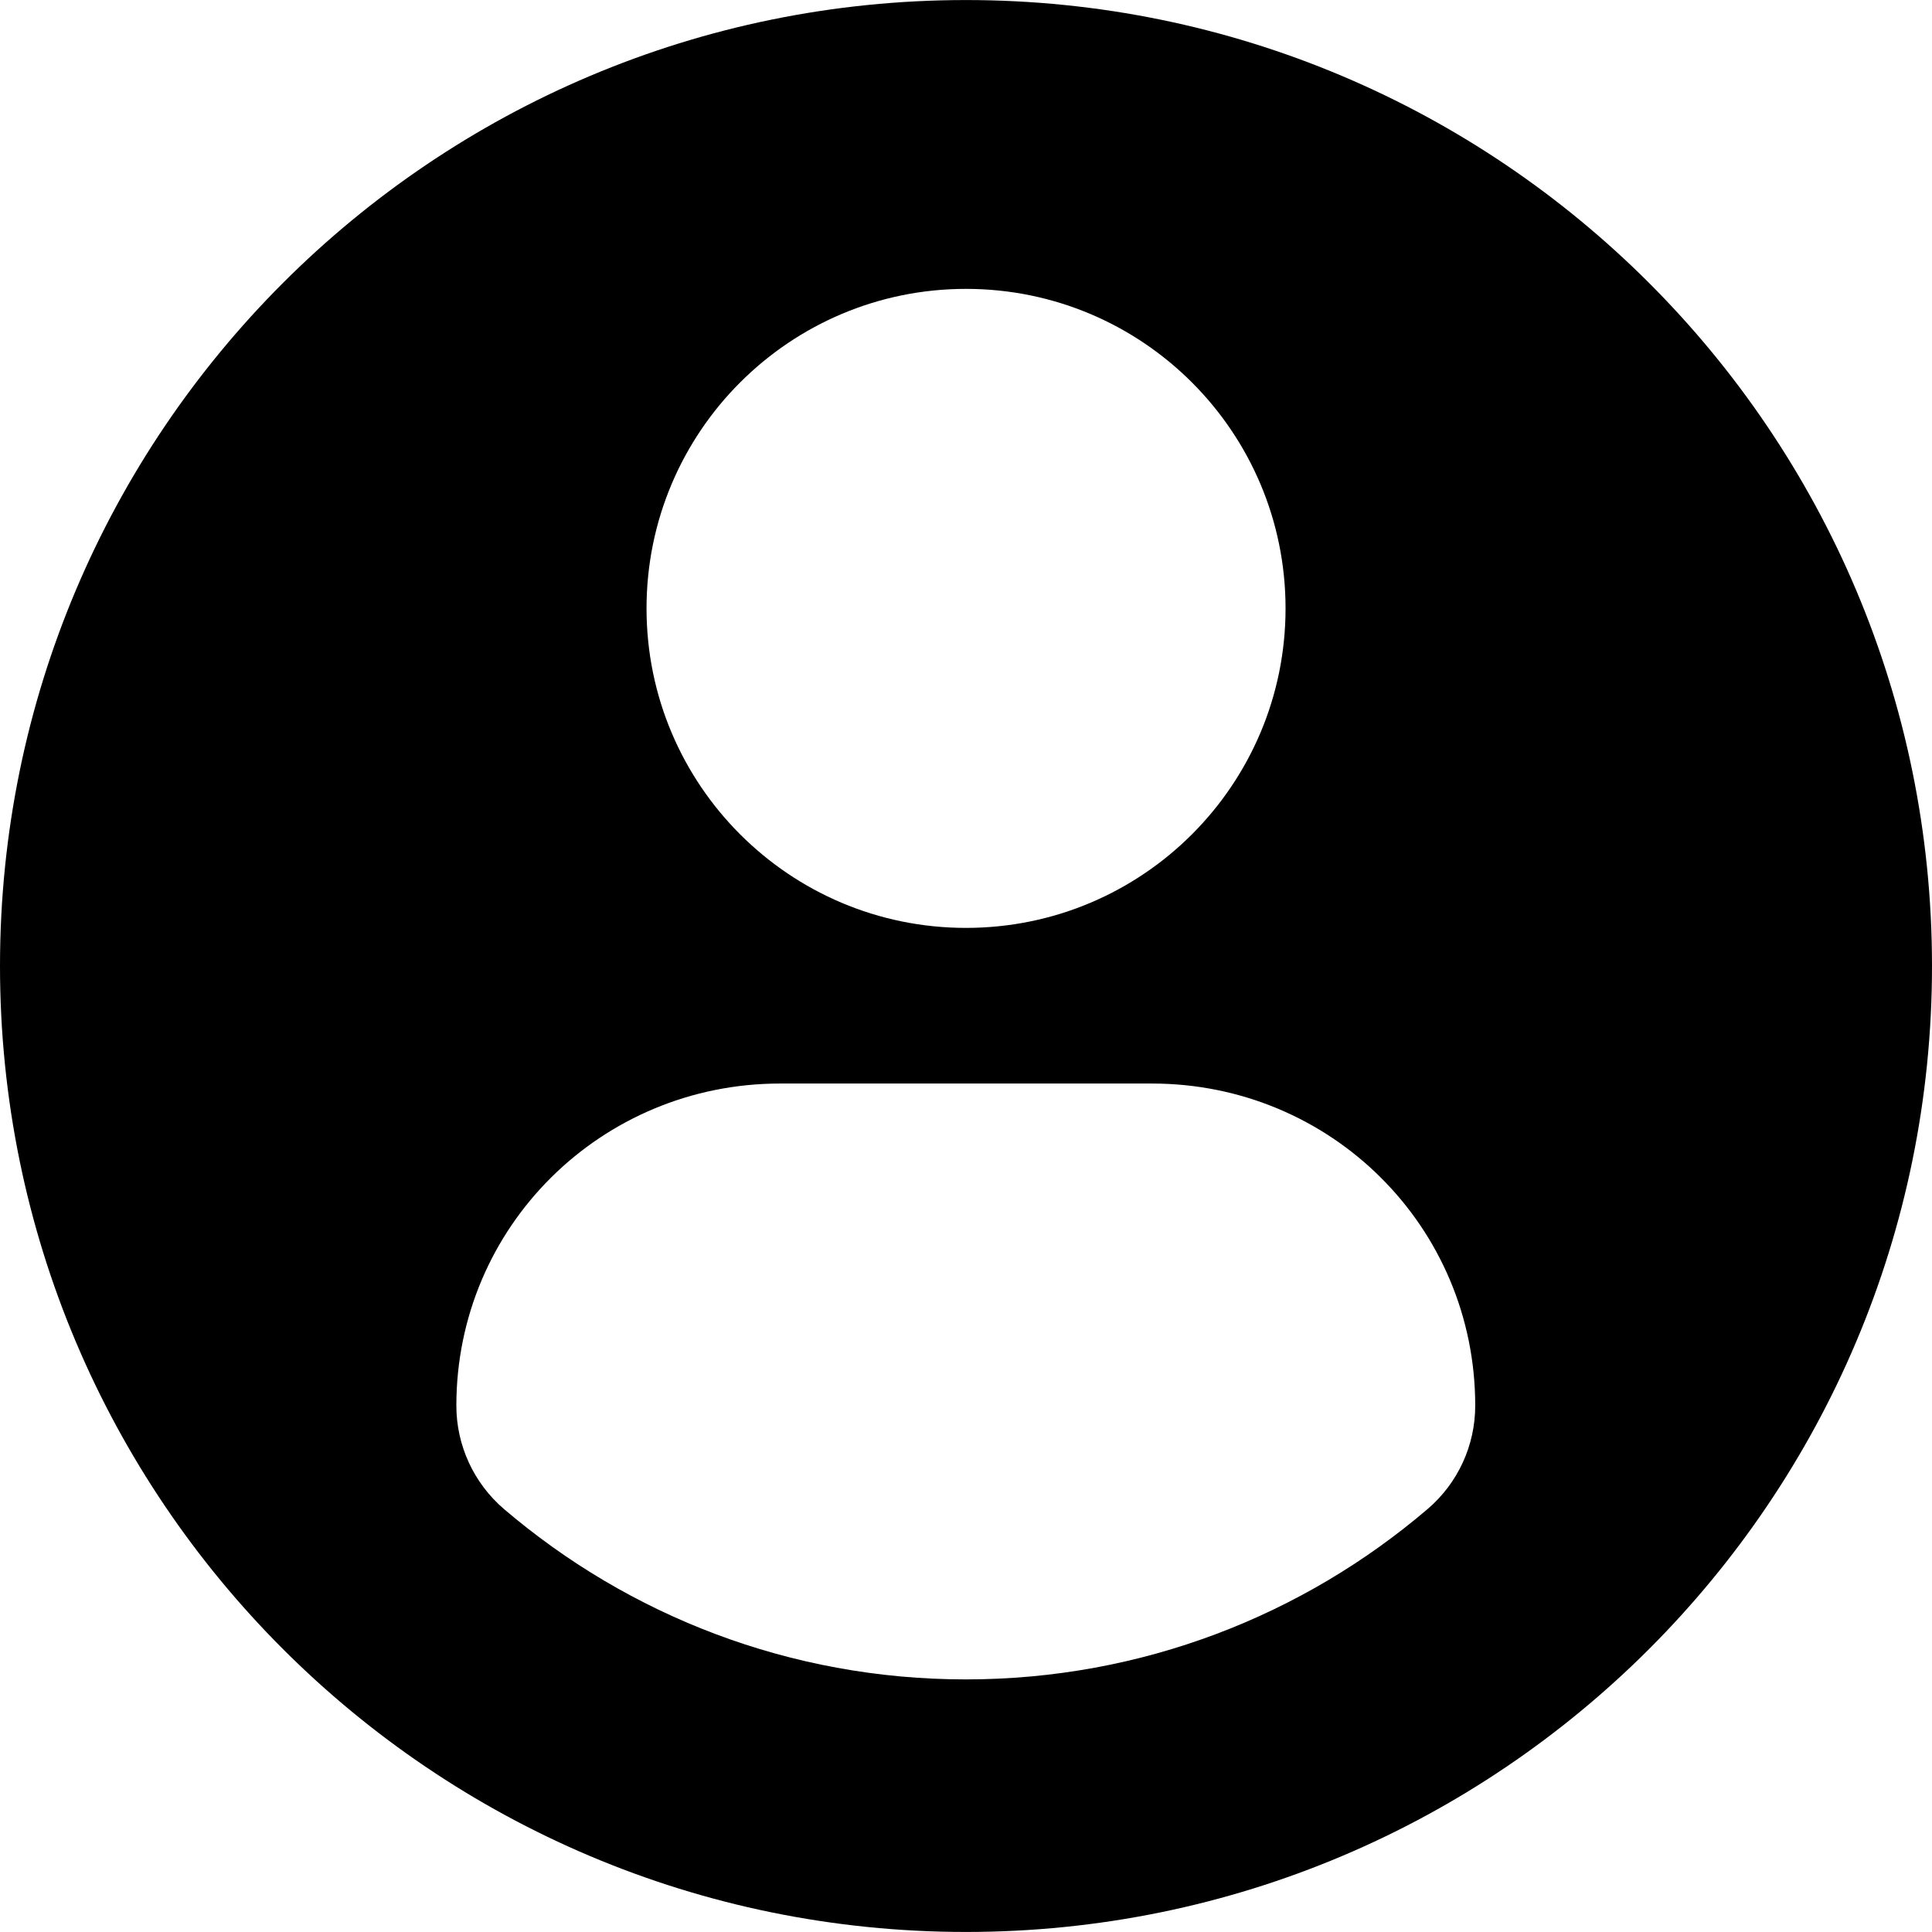
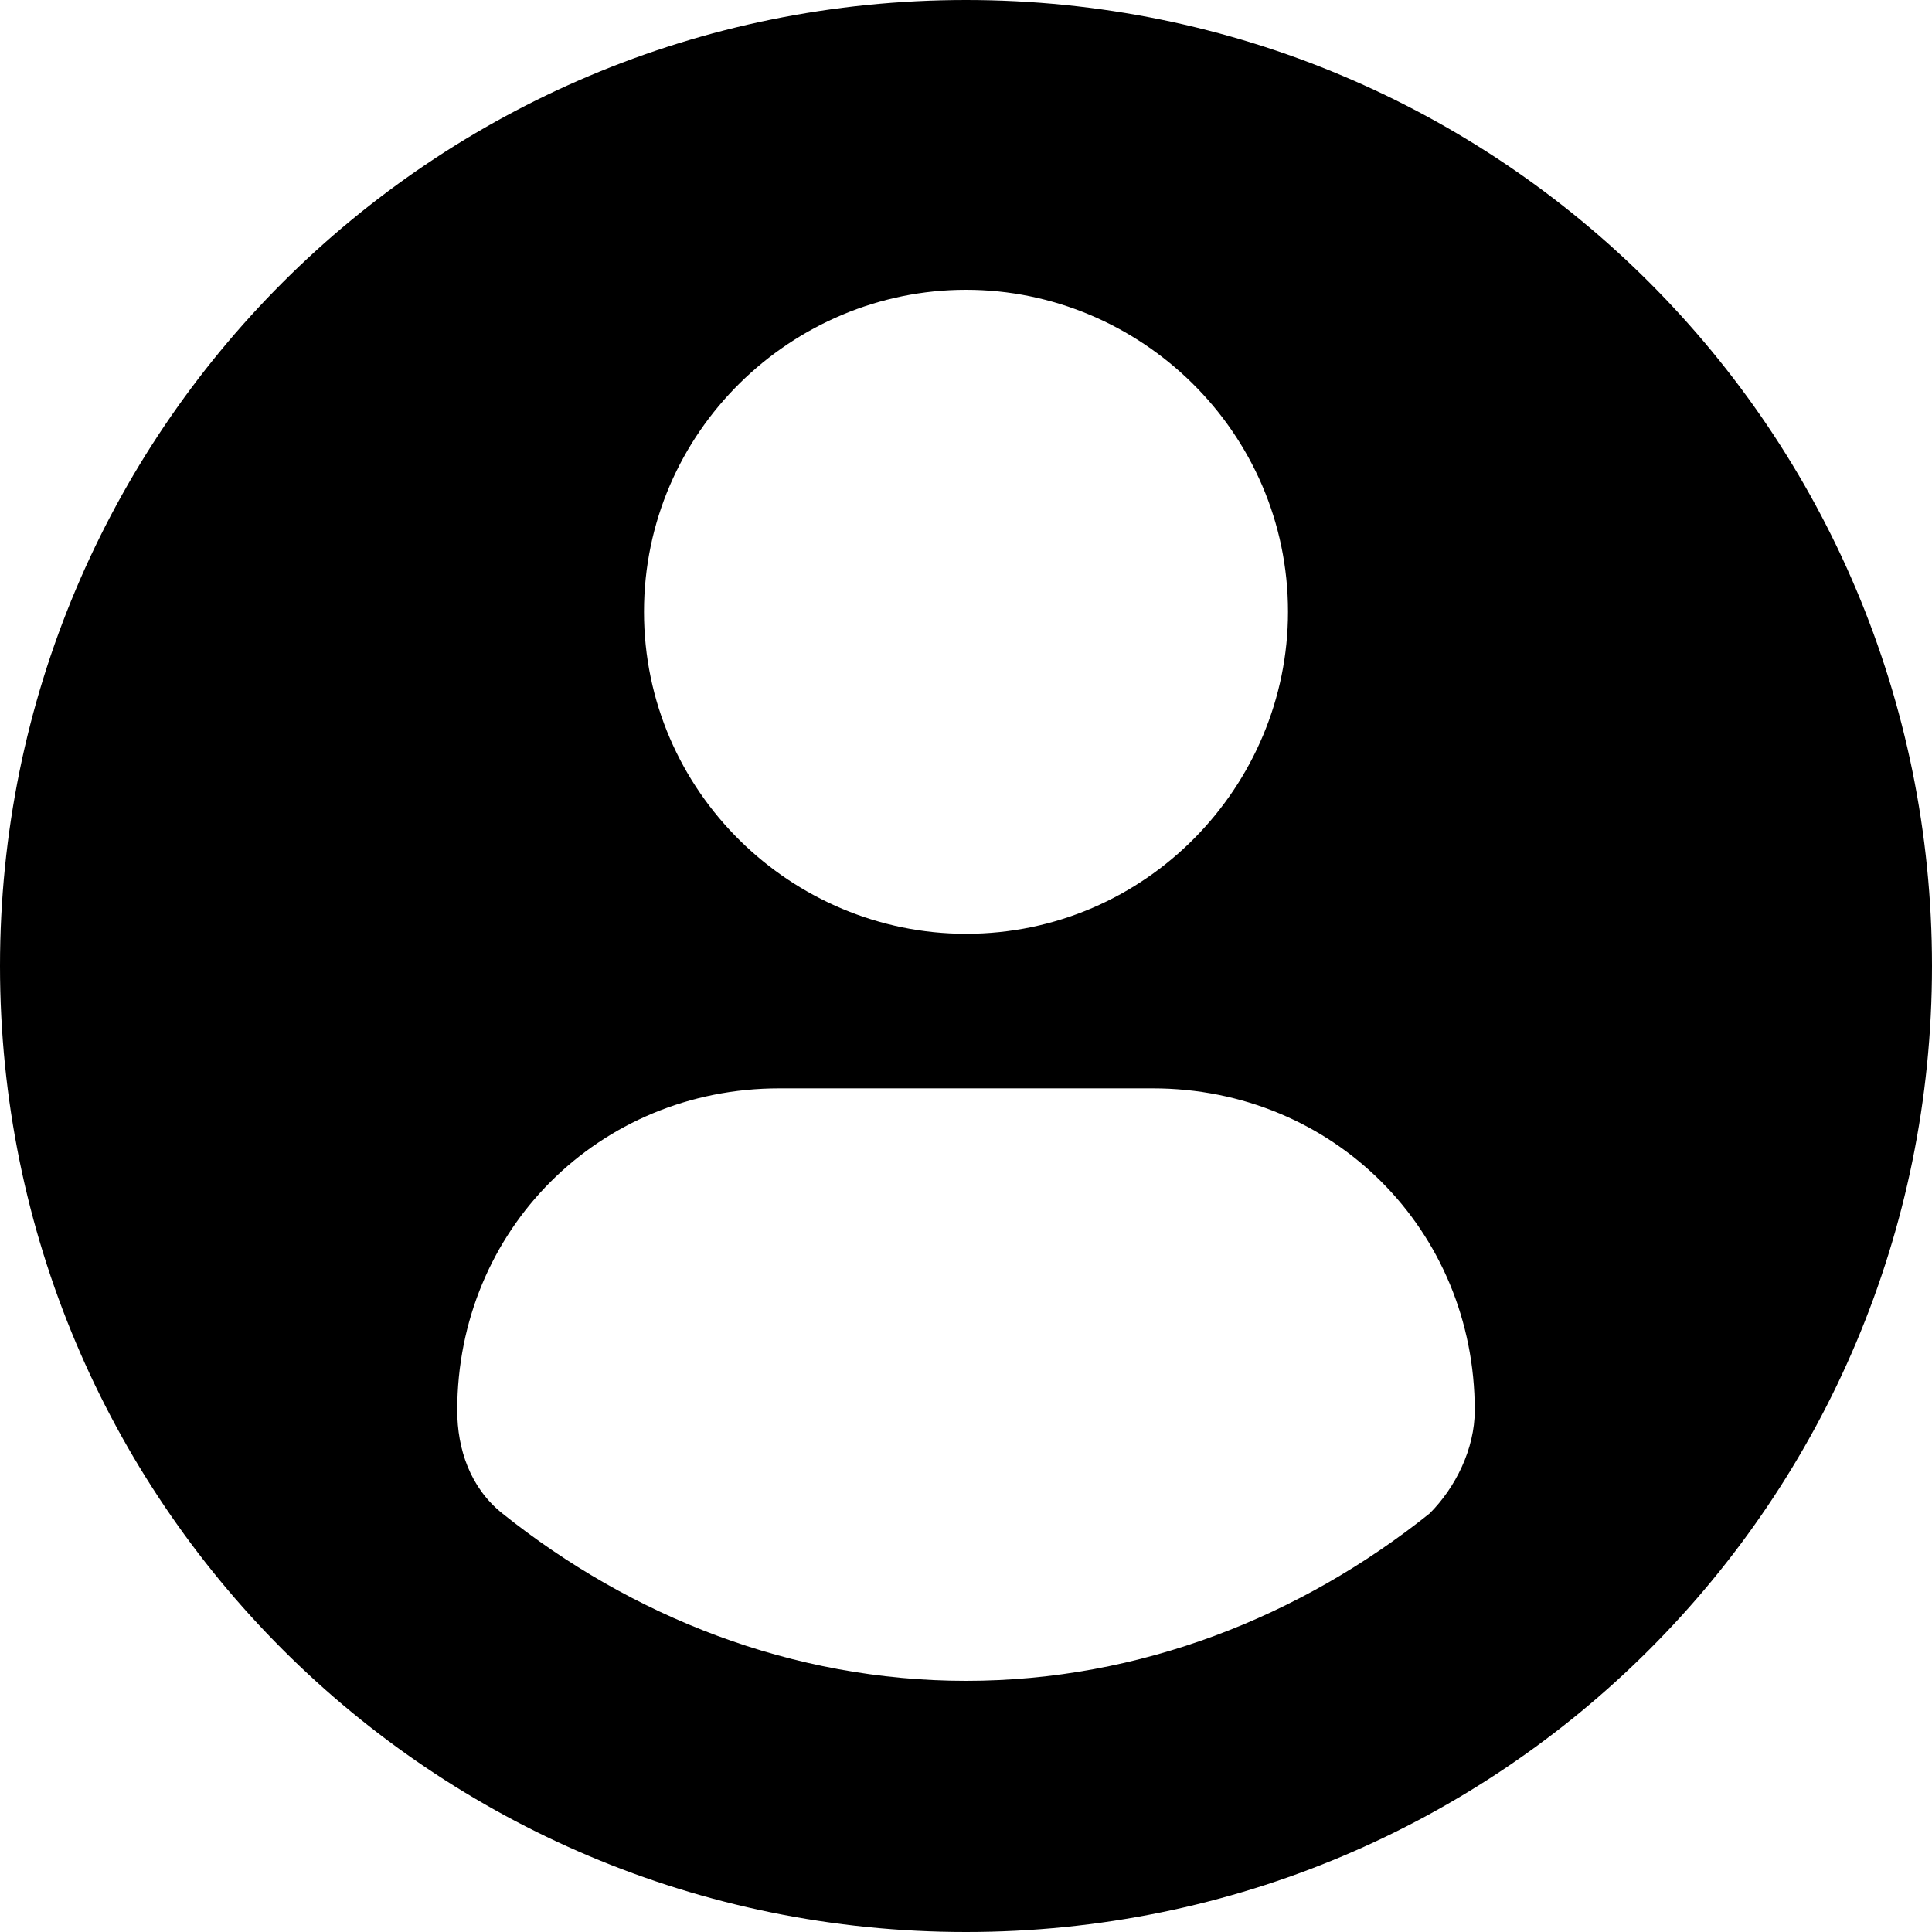
- <svg xmlns="http://www.w3.org/2000/svg" version="1.1" id="Capa_1" x="0px" y="0px" width="45.532px" height="45.532px" viewBox="0 0 45.532 45.532" style="enable-background:new 0 0 45.532 45.532;" xml:space="preserve">
+ <svg xmlns="http://www.w3.org/2000/svg" version="1.1" id="Capa_1" x="0px" y="0px" viewBox="0 0 30 30" style="enable-background:new 0 0 30 30;" xml:space="preserve">
  <g>
-     <path d="M22.766,0.001C10.194,0.001,0,10.193,0,22.766s10.193,22.765,22.766,22.765c12.574,0,22.766-10.192,22.766-22.765   S35.34,0.001,22.766,0.001z M22.766,6.808c4.16,0,7.531,3.372,7.531,7.53c0,4.159-3.371,7.53-7.531,7.53   c-4.158,0-7.529-3.371-7.529-7.53C15.237,10.18,18.608,6.808,22.766,6.808z M22.761,39.579c-4.149,0-7.949-1.511-10.88-4.012   c-0.714-0.609-1.126-1.502-1.126-2.439c0-4.217,3.413-7.592,7.631-7.592h8.762c4.219,0,7.619,3.375,7.619,7.592   c0,0.938-0.41,1.829-1.125,2.438C30.712,38.068,26.911,39.579,22.761,39.579z" />
+     <path d="M15,0C6.7,0,0,6.7,0,15s6.7,15,15,15c8.3,0,15-6.7,15-15S23.3,0,15,0z M15,4.5c2.7,0,5,2.2,5,5c0,2.7-2.2,5-5,5   c-2.7,0-5-2.2-5-5C10,6.7,12.3,4.5,15,4.5z M15,26.1c-2.7,0-5.2-1-7.2-2.6c-0.5-0.4-0.7-1-0.7-1.6c0-2.8,2.2-5,5-5h5.8   c2.8,0,5,2.2,5,5c0,0.6-0.3,1.2-0.7,1.6C20.2,25.1,17.7,26.1,15,26.1z" />
  </g>
-   <g>
- </g>
-   <g>
- </g>
-   <g>
- </g>
-   <g>
- </g>
-   <g>
- </g>
-   <g>
- </g>
-   <g>
- </g>
-   <g>
- </g>
-   <g>
- </g>
-   <g>
- </g>
-   <g>
- </g>
-   <g>
- </g>
-   <g>
- </g>
-   <g>
- </g>
-   <g>
- </g>
</svg>
